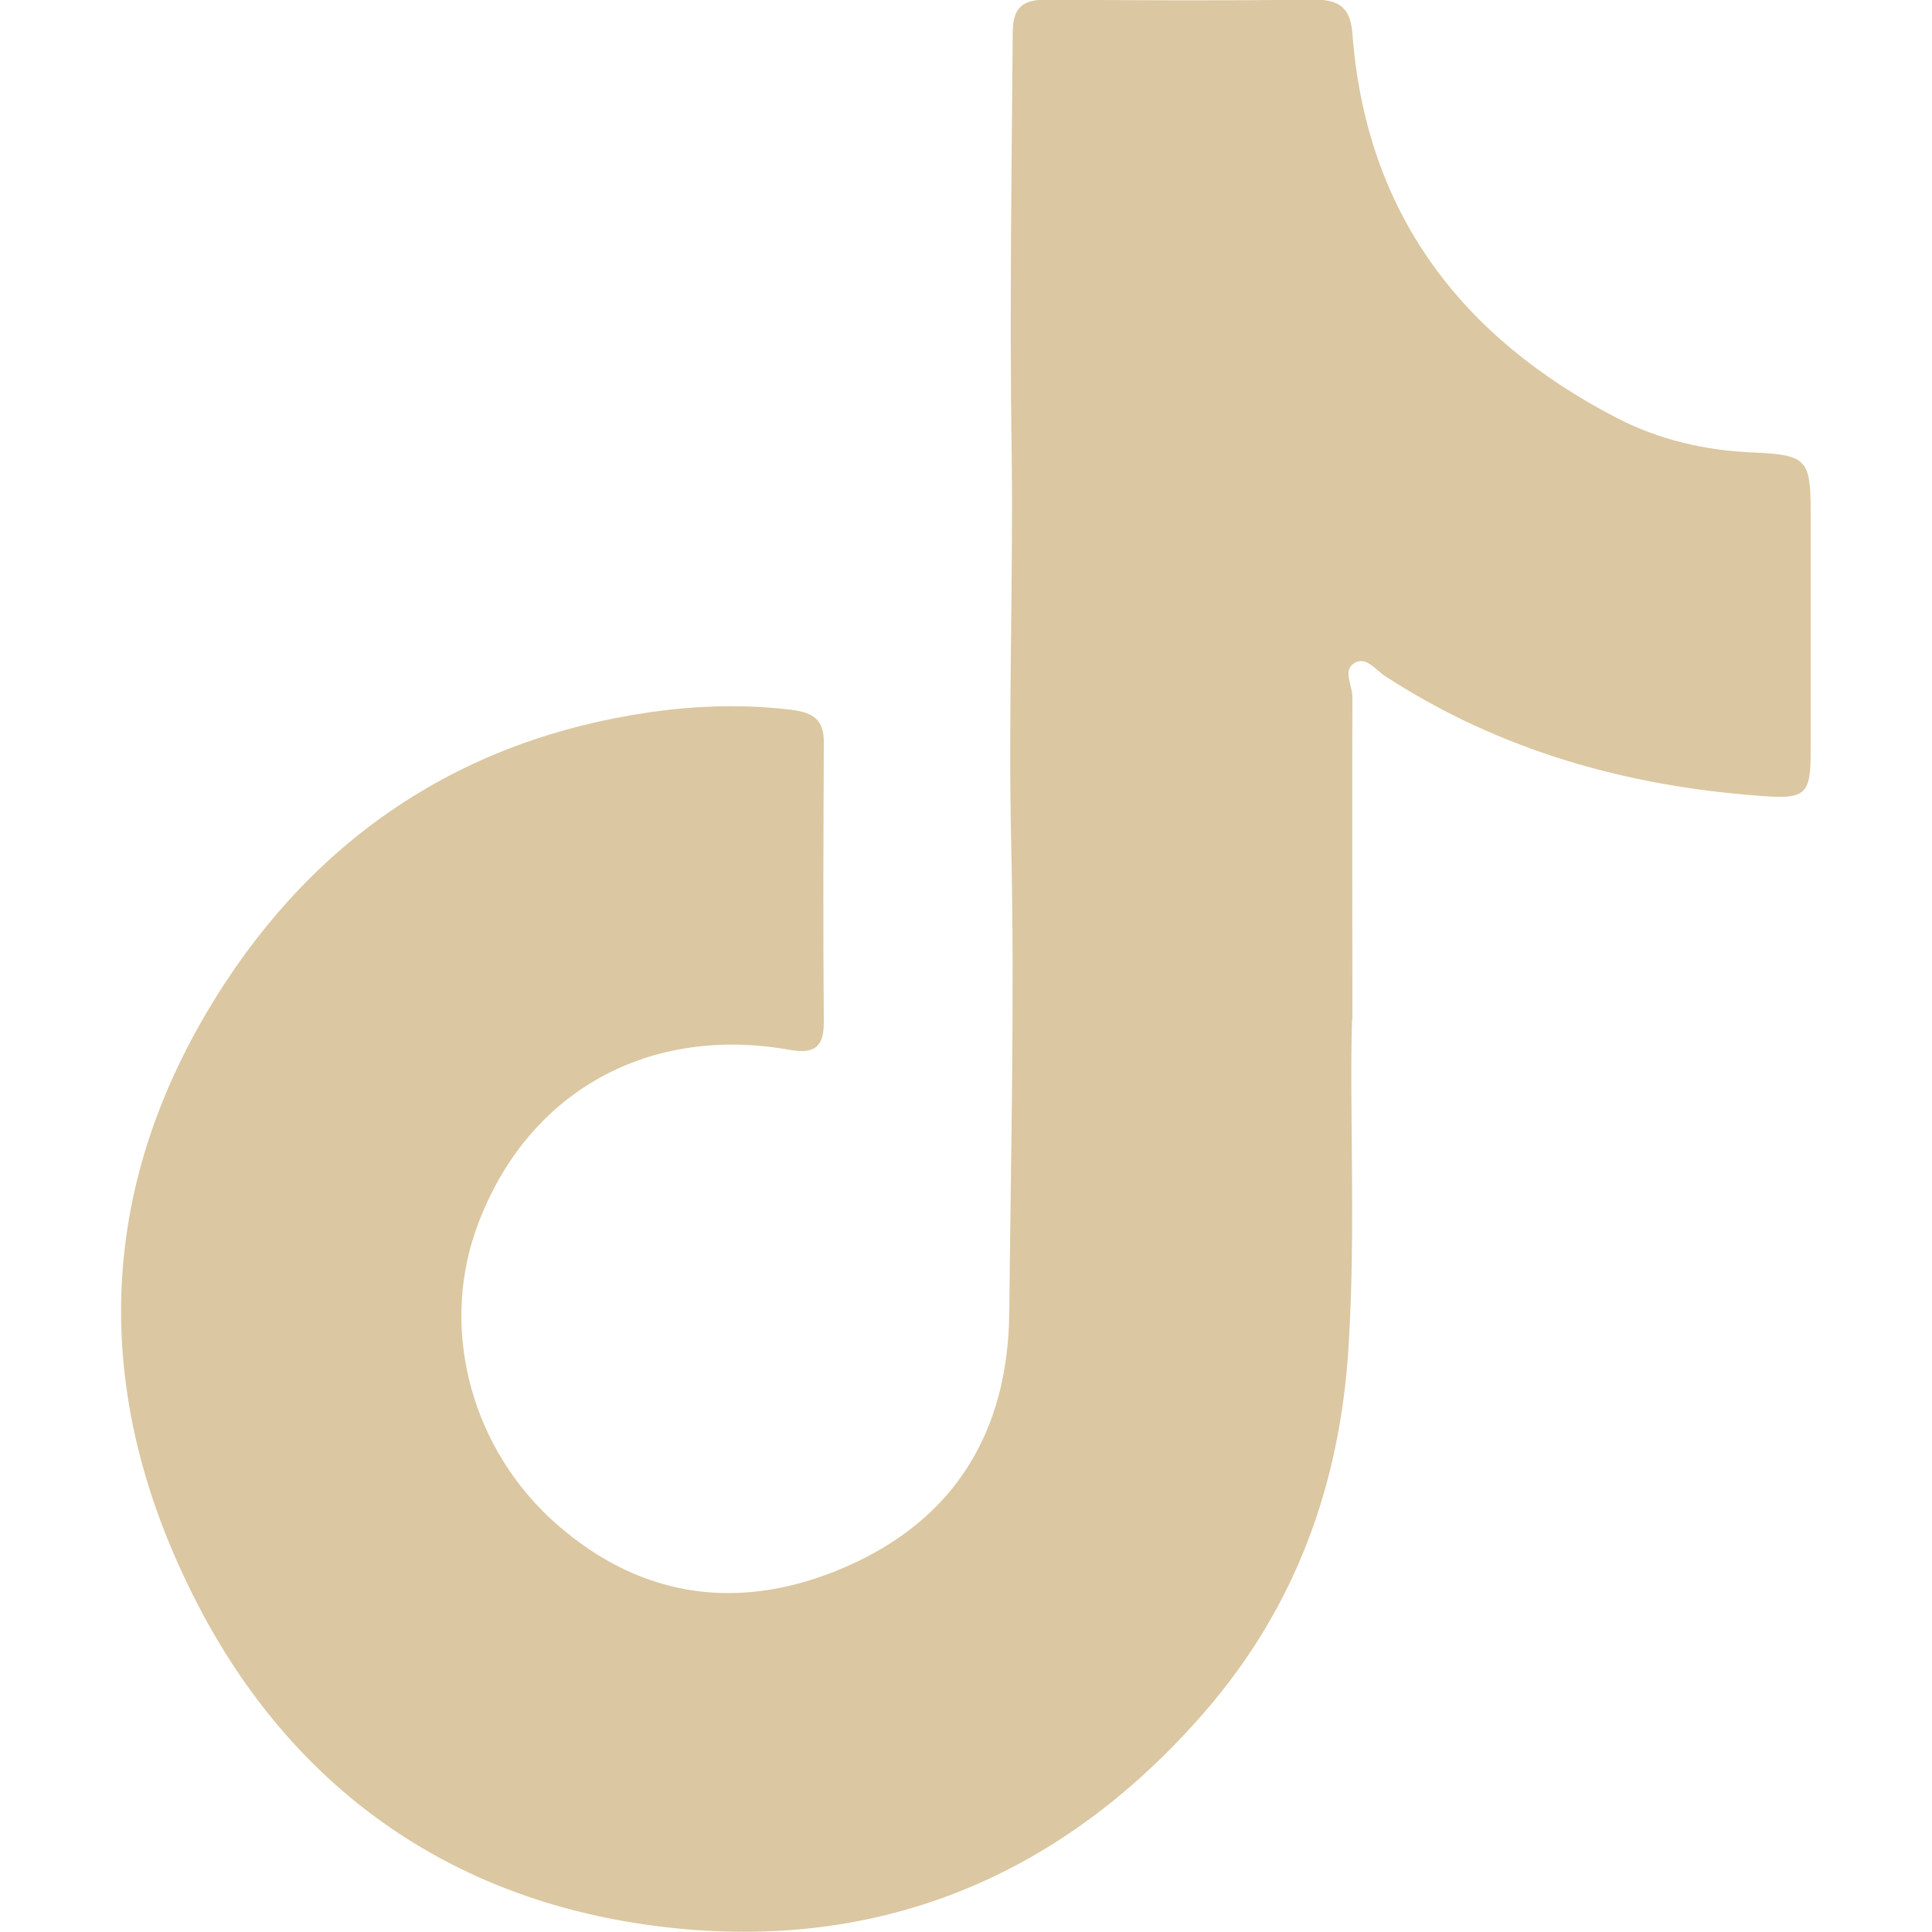
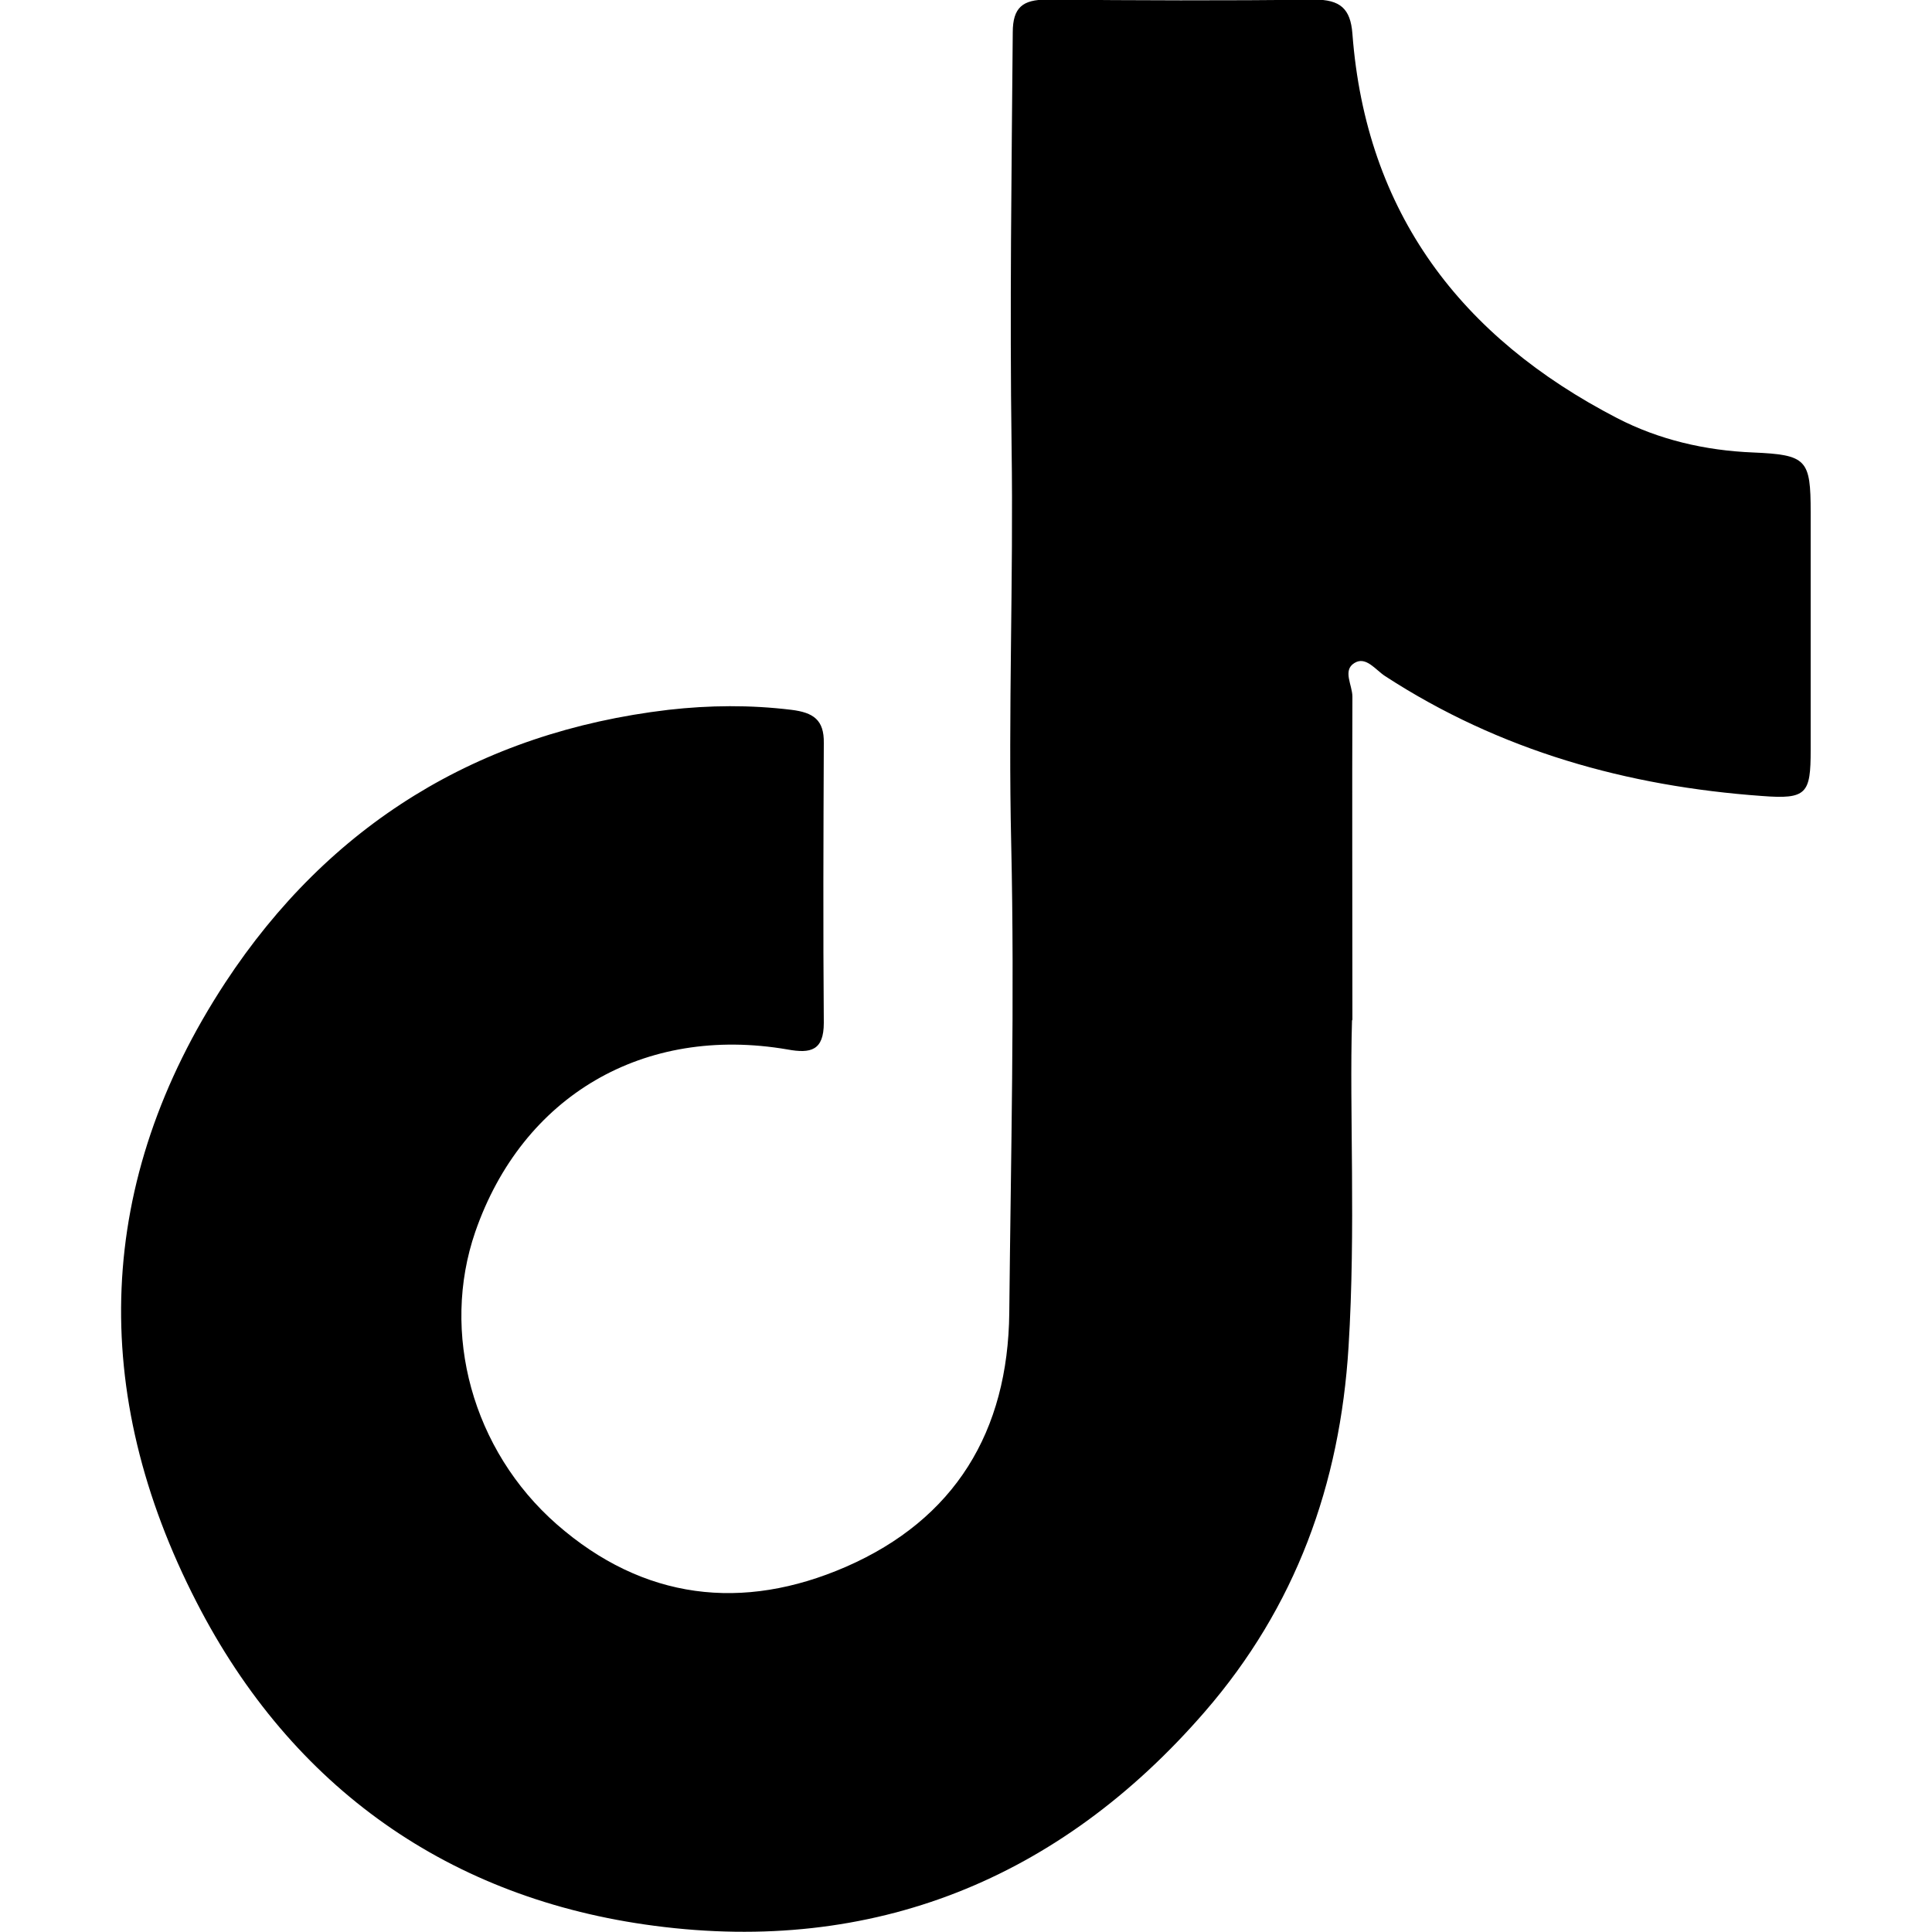
<svg xmlns="http://www.w3.org/2000/svg" id="Capa_1" data-name="Capa 1" viewBox="0 0 50 50">
  <defs>
    <style>
      .cls-1 {
        fill: #dbc7a1;
        stroke-width: 0px;
      }
    </style>
  </defs>
-   <path class="cls-1" d="M34.99,26.41c-.07,2.33.1,5.39-.09,8.45-.22,3.56-1.37,6.73-3.72,9.44-3.77,4.35-8.6,6.28-14.24,5.54-5.29-.69-9.38-3.56-11.85-8.37-2.8-5.44-2.63-10.9.74-16.04,2.68-4.08,6.55-6.48,11.47-7.06,1.06-.12,2.11-.13,3.18,0,.57.07.85.26.84.86-.01,2.41-.02,4.83,0,7.24,0,.72-.34.8-.94.69-3.72-.64-6.86,1.2-8.08,4.72-.9,2.61-.08,5.65,2.11,7.57,2.24,1.96,4.81,2.26,7.48,1.1,2.82-1.23,4.2-3.5,4.23-6.58.04-4.04.14-8.09.05-12.13-.08-3.42.06-6.84.01-10.26-.05-3.57,0-7.16.03-10.74,0-.65.26-.85.88-.85,2.31.02,4.62.03,6.93,0,.66,0,.93.23.98.88.35,4.64,2.81,7.86,6.85,9.95,1.08.56,2.28.84,3.52.89,1.39.06,1.49.18,1.49,1.55,0,2.05,0,4.1,0,6.15,0,1.13-.1,1.28-1.26,1.19-3.49-.25-6.78-1.17-9.75-3.1-.25-.16-.5-.53-.8-.34-.31.19-.05.57-.05.87-.01,2.54,0,5.09,0,8.36Z" />
+   <path className="cls-1" d="M34.99,26.41c-.07,2.33.1,5.39-.09,8.45-.22,3.56-1.37,6.73-3.72,9.44-3.77,4.35-8.6,6.28-14.24,5.54-5.29-.69-9.38-3.56-11.85-8.37-2.8-5.44-2.63-10.9.74-16.04,2.68-4.08,6.55-6.48,11.47-7.06,1.06-.12,2.11-.13,3.18,0,.57.07.85.26.84.86-.01,2.41-.02,4.83,0,7.24,0,.72-.34.8-.94.69-3.72-.64-6.86,1.2-8.08,4.72-.9,2.61-.08,5.65,2.11,7.57,2.24,1.96,4.81,2.26,7.48,1.1,2.82-1.23,4.2-3.5,4.23-6.58.04-4.04.14-8.09.05-12.13-.08-3.42.06-6.84.01-10.26-.05-3.57,0-7.16.03-10.74,0-.65.26-.85.88-.85,2.31.02,4.62.03,6.93,0,.66,0,.93.23.98.88.35,4.64,2.81,7.86,6.85,9.95,1.08.56,2.28.84,3.52.89,1.39.06,1.49.18,1.49,1.55,0,2.05,0,4.1,0,6.15,0,1.13-.1,1.28-1.26,1.19-3.49-.25-6.78-1.17-9.75-3.1-.25-.16-.5-.53-.8-.34-.31.19-.05.57-.05.87-.01,2.54,0,5.09,0,8.36Z" />
</svg>
